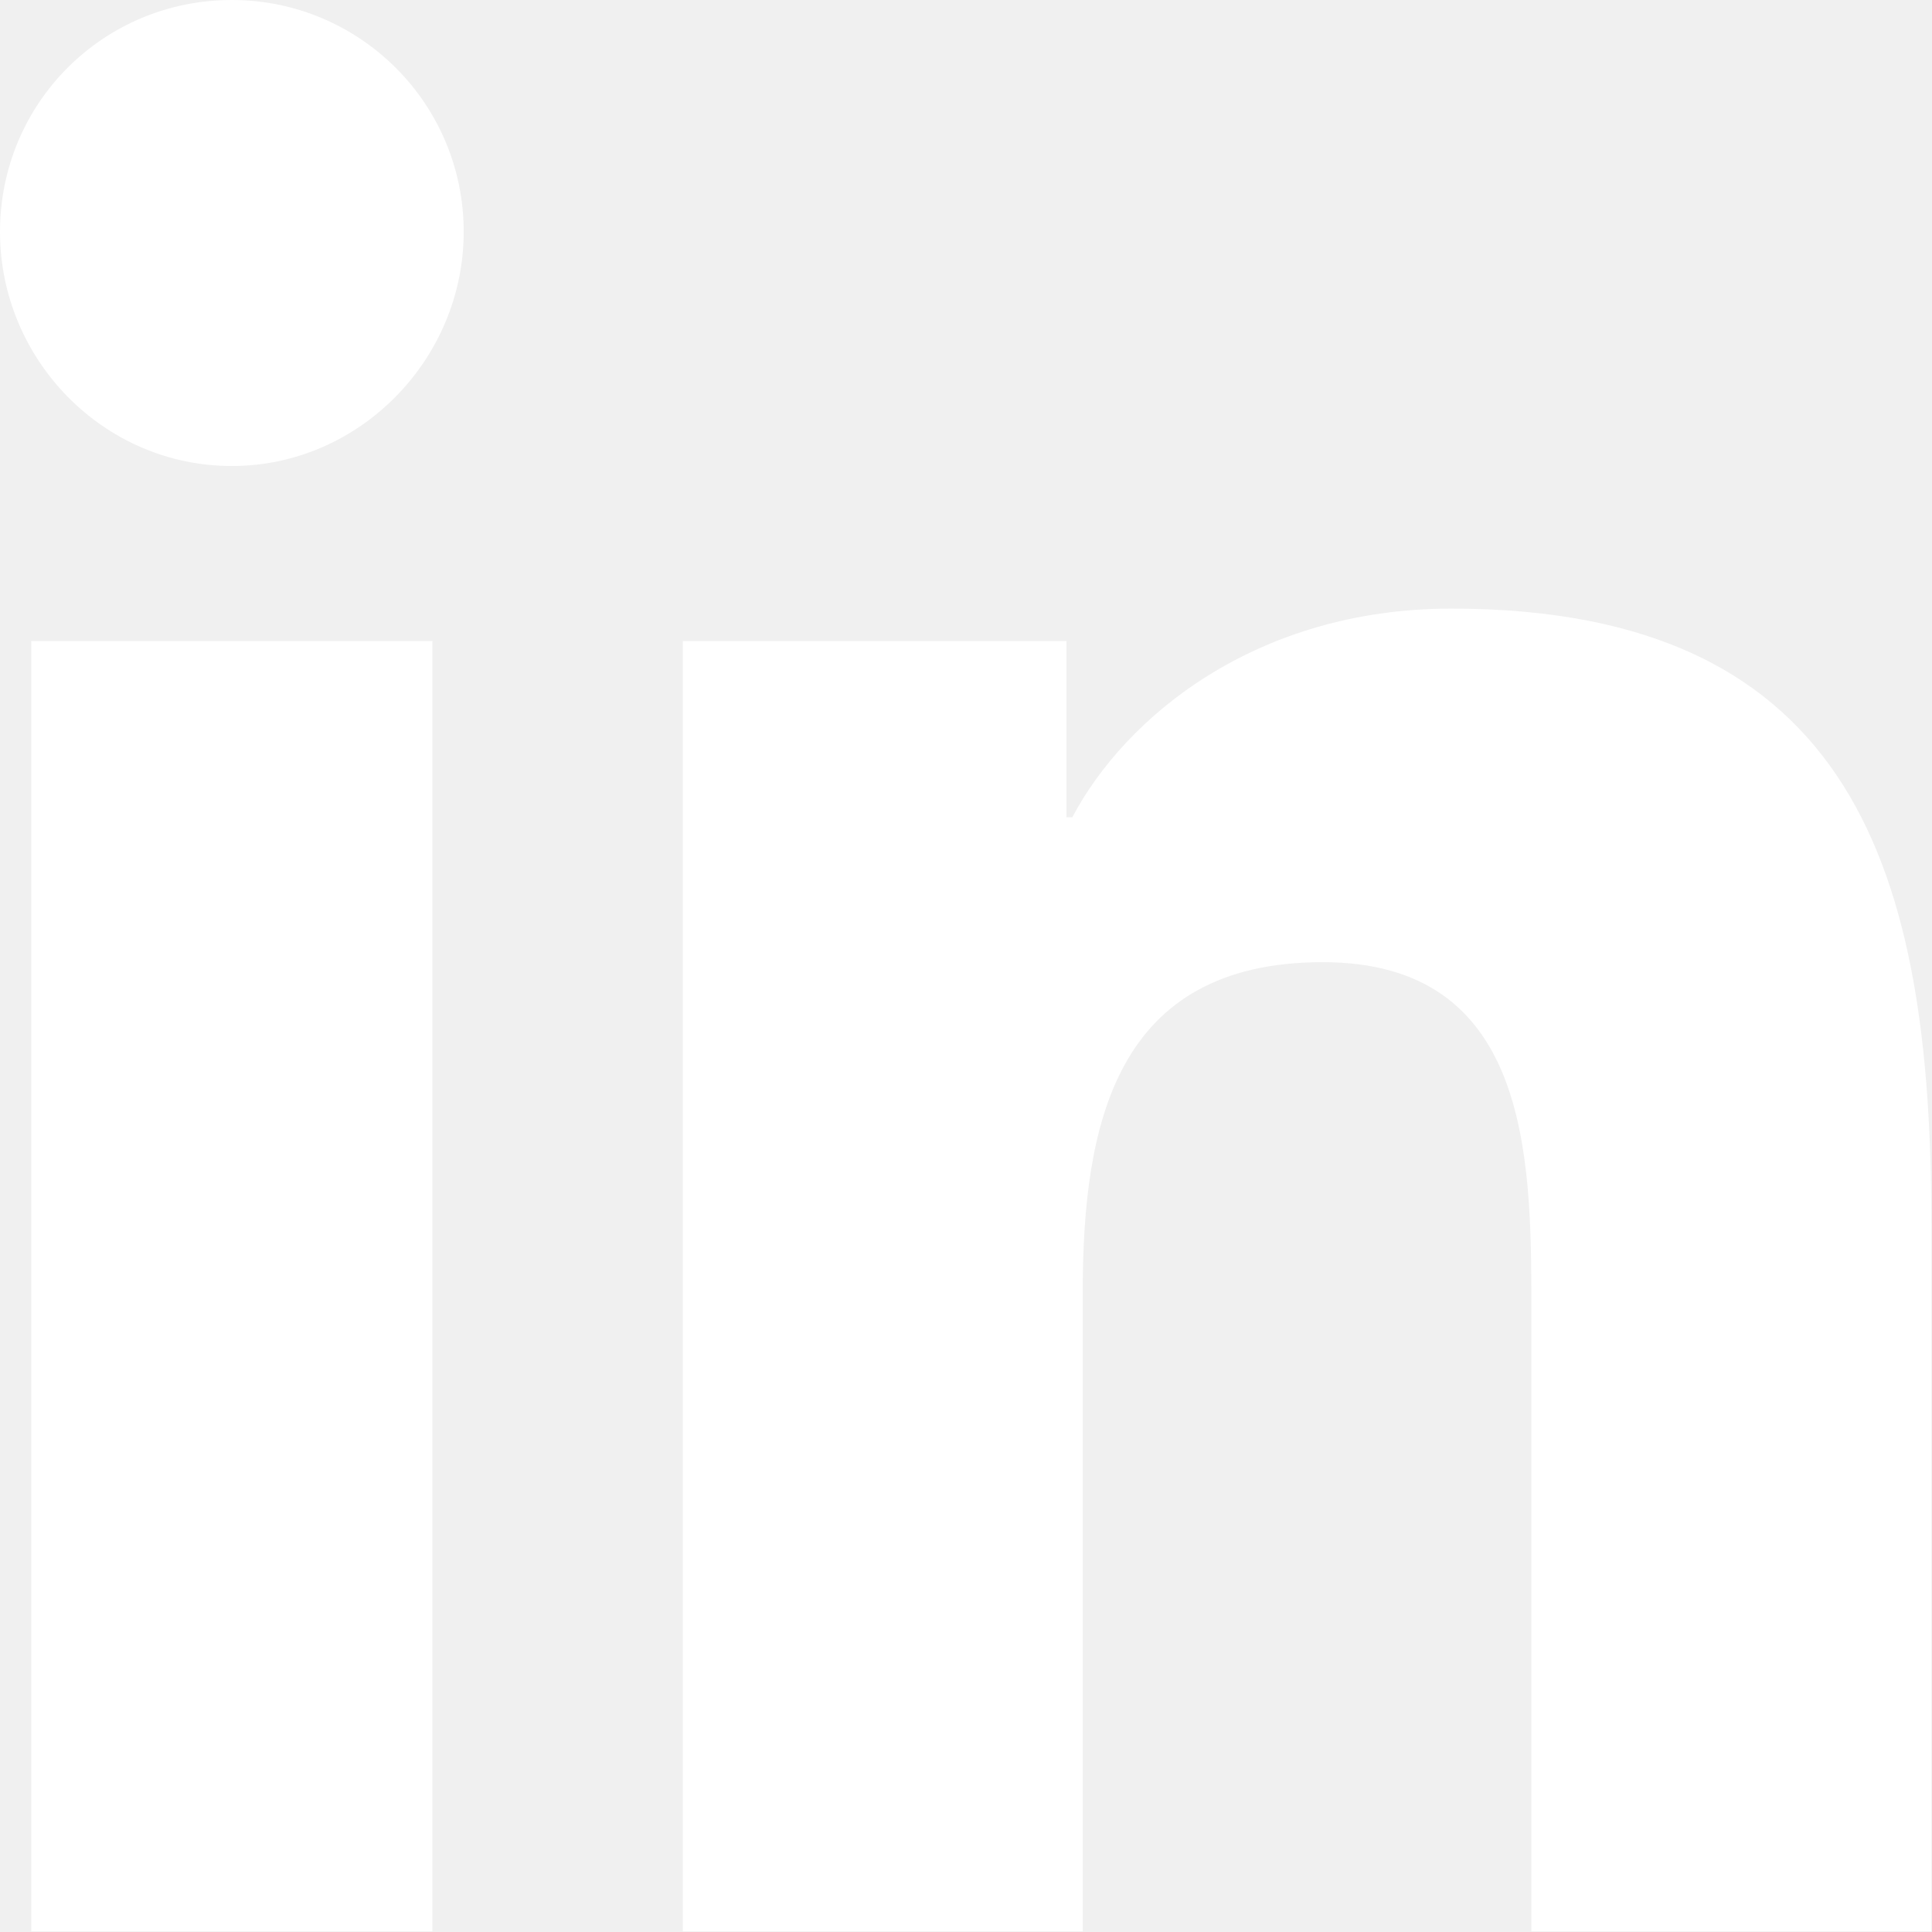
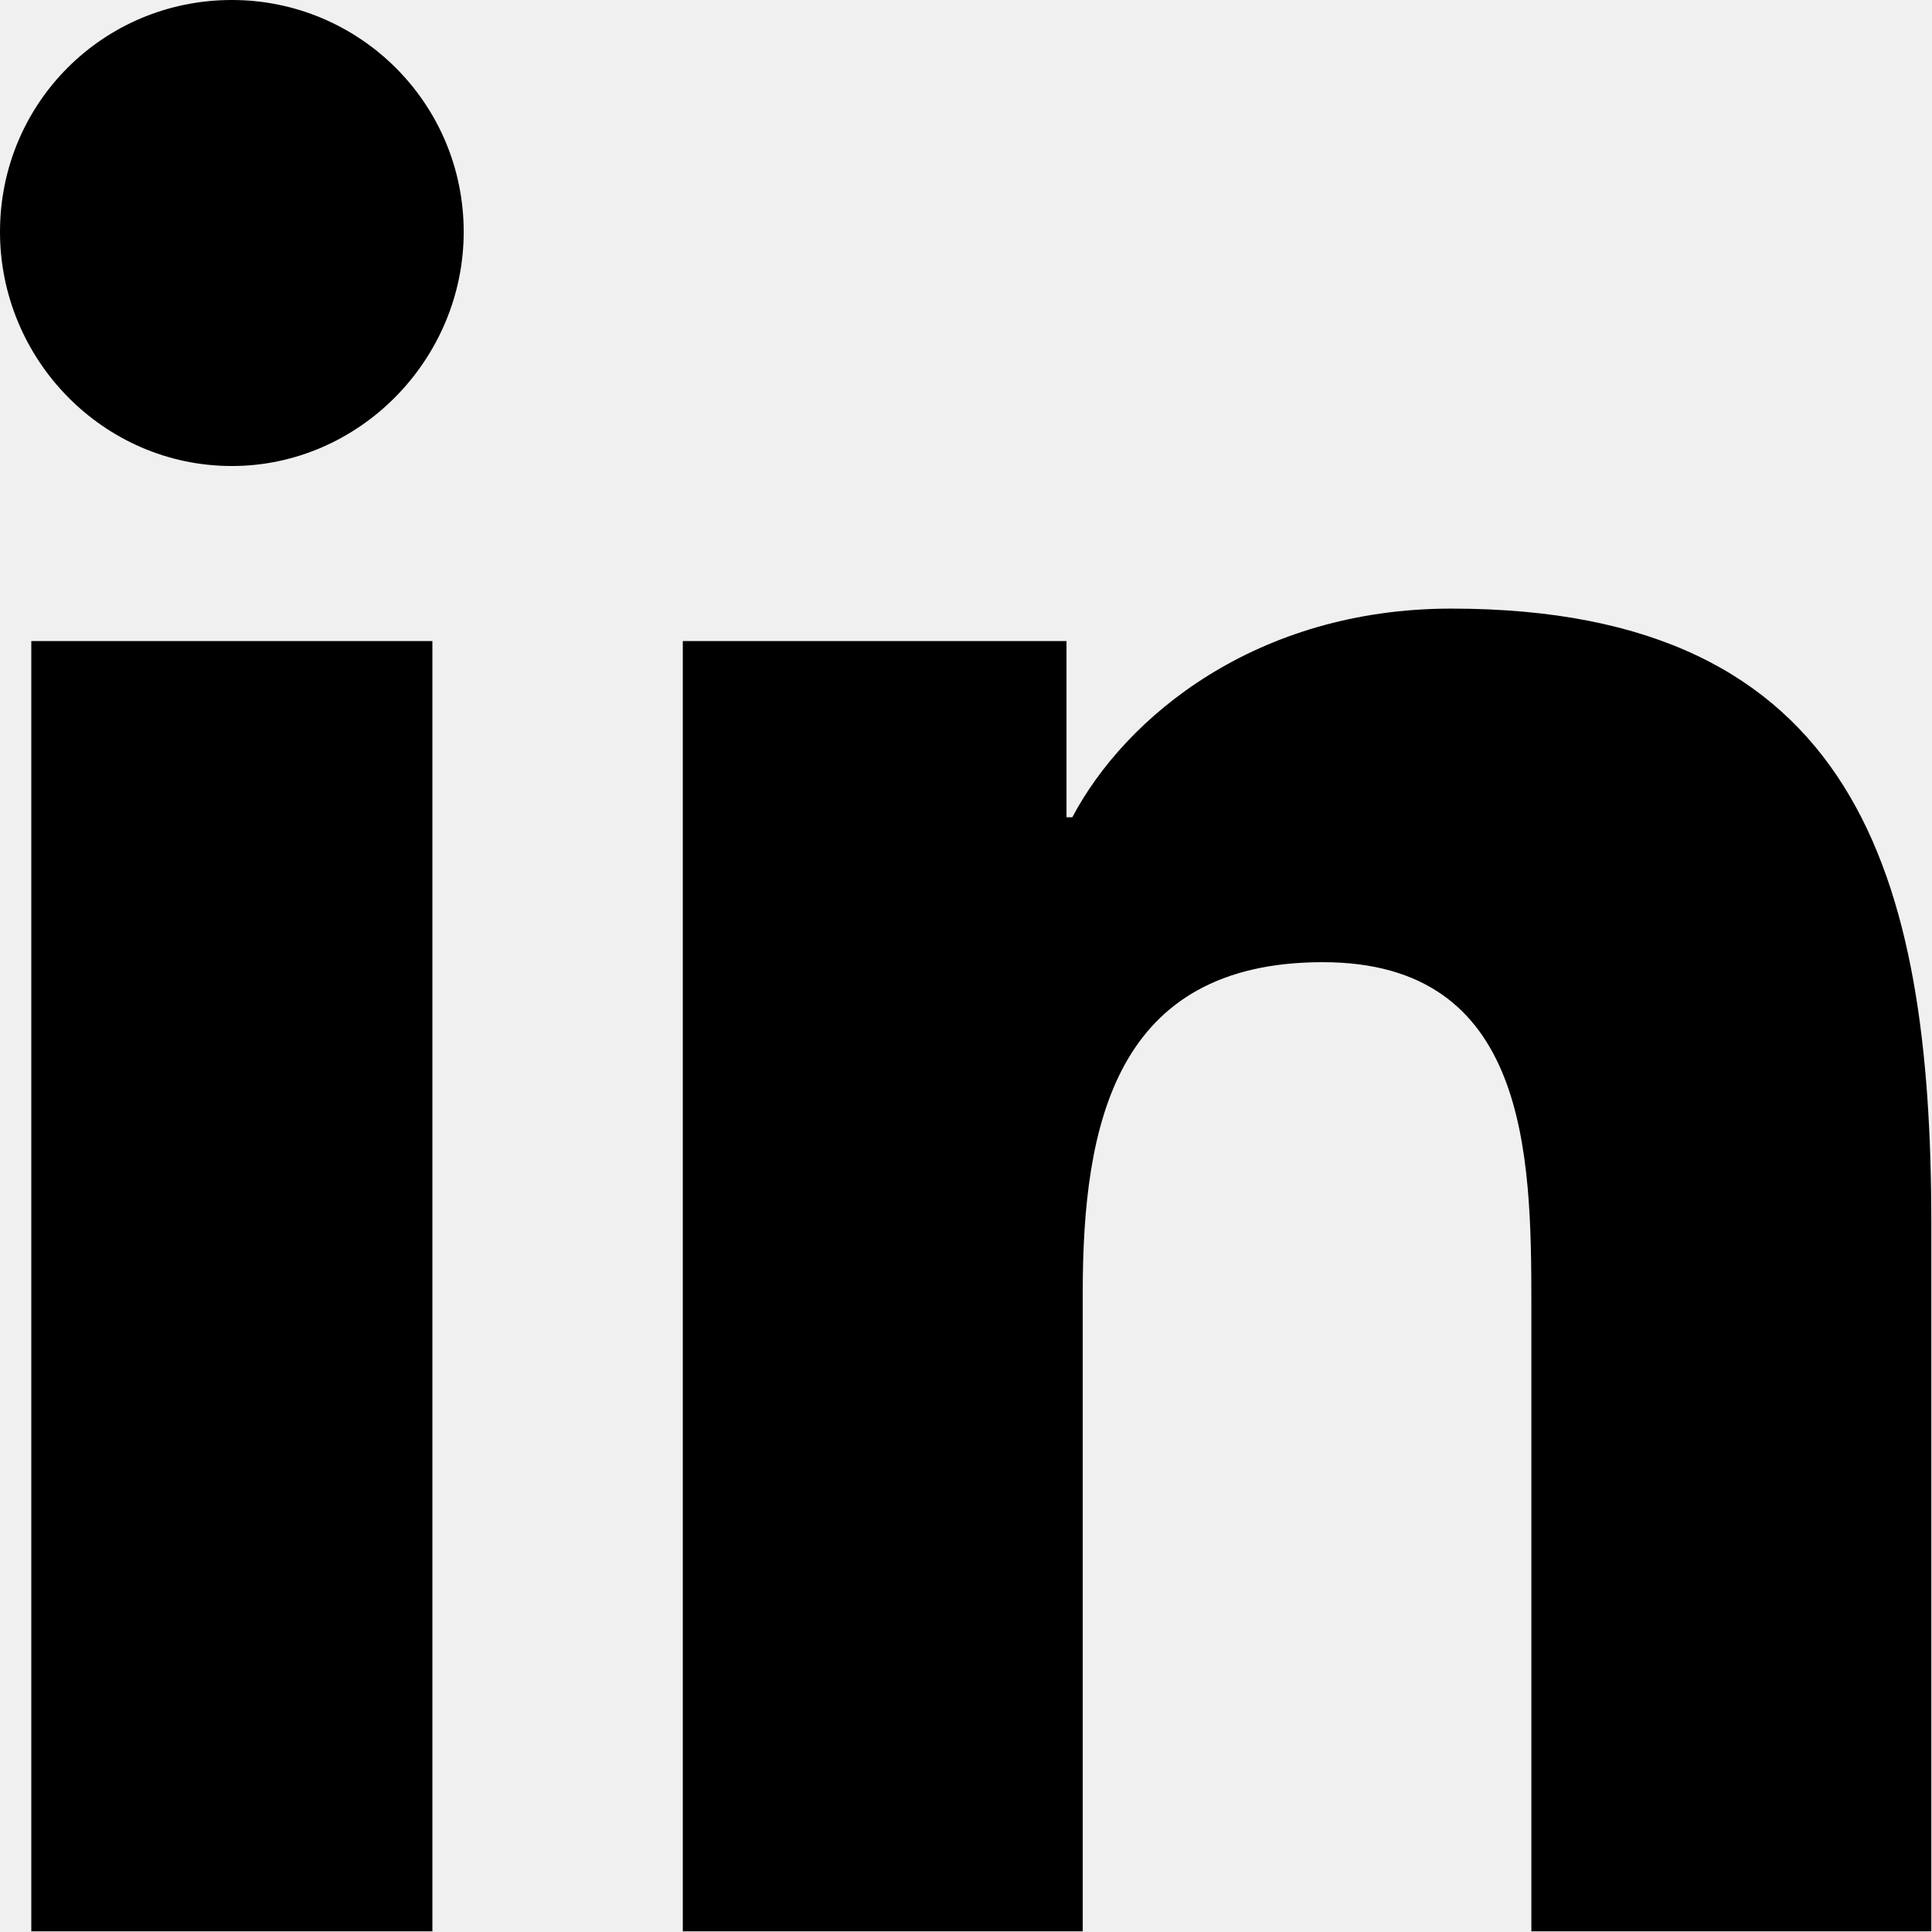
- <svg xmlns="http://www.w3.org/2000/svg" width="16.666" height="16.666" viewBox="0 0 16.666 16.666" fill="none">
+ <svg xmlns="http://www.w3.org/2000/svg" width="16.666" height="16.666" viewBox="0 0 16.666 16.666">
  <defs />
-   <path id="Vector" d="M0 2C0 0.89 0.89 0 2 0C3.1 0 4 0.89 4 2C4 3.1 3.1 4.02 2 4.02C0.89 4.02 0 3.1 0 2ZM16.66 16.66L16.66 16.66L16.66 10.55C16.66 7.56 16.02 5.25 12.52 5.25C10.84 5.25 9.71 6.18 9.25 7.05L9.2 7.05L9.2 5.53L5.89 5.53L5.89 16.66L9.34 16.66L9.34 11.15C9.34 9.7 9.62 8.3 11.41 8.3C13.18 8.3 13.21 9.95 13.21 11.25L13.21 16.66L16.66 16.66ZM0.27 5.53L3.73 5.53L3.73 16.66L0.27 16.66L0.27 5.53Z" fill="#FFFFFF" fill-opacity="1" fill-rule="evenodd" />
+   <path id="Vector" d="M0 2C0 0.89 0.89 0 2 0C3.1 0 4 0.89 4 2C4 3.1 3.1 4.02 2 4.02C0.89 4.02 0 3.1 0 2ZM16.66 16.66L16.66 16.66L16.66 10.55C16.66 7.56 16.02 5.25 12.52 5.25C10.84 5.25 9.71 6.18 9.25 7.05L9.2 7.05L9.2 5.53L5.89 5.53L5.89 16.66L9.34 16.66L9.34 11.15C9.34 9.7 9.62 8.3 11.41 8.3C13.18 8.3 13.21 9.95 13.21 11.25L13.21 16.66L16.66 16.66ZM0.27 5.53L3.73 5.53L3.73 16.66L0.27 16.66L0.27 5.53Z" />
</svg>
